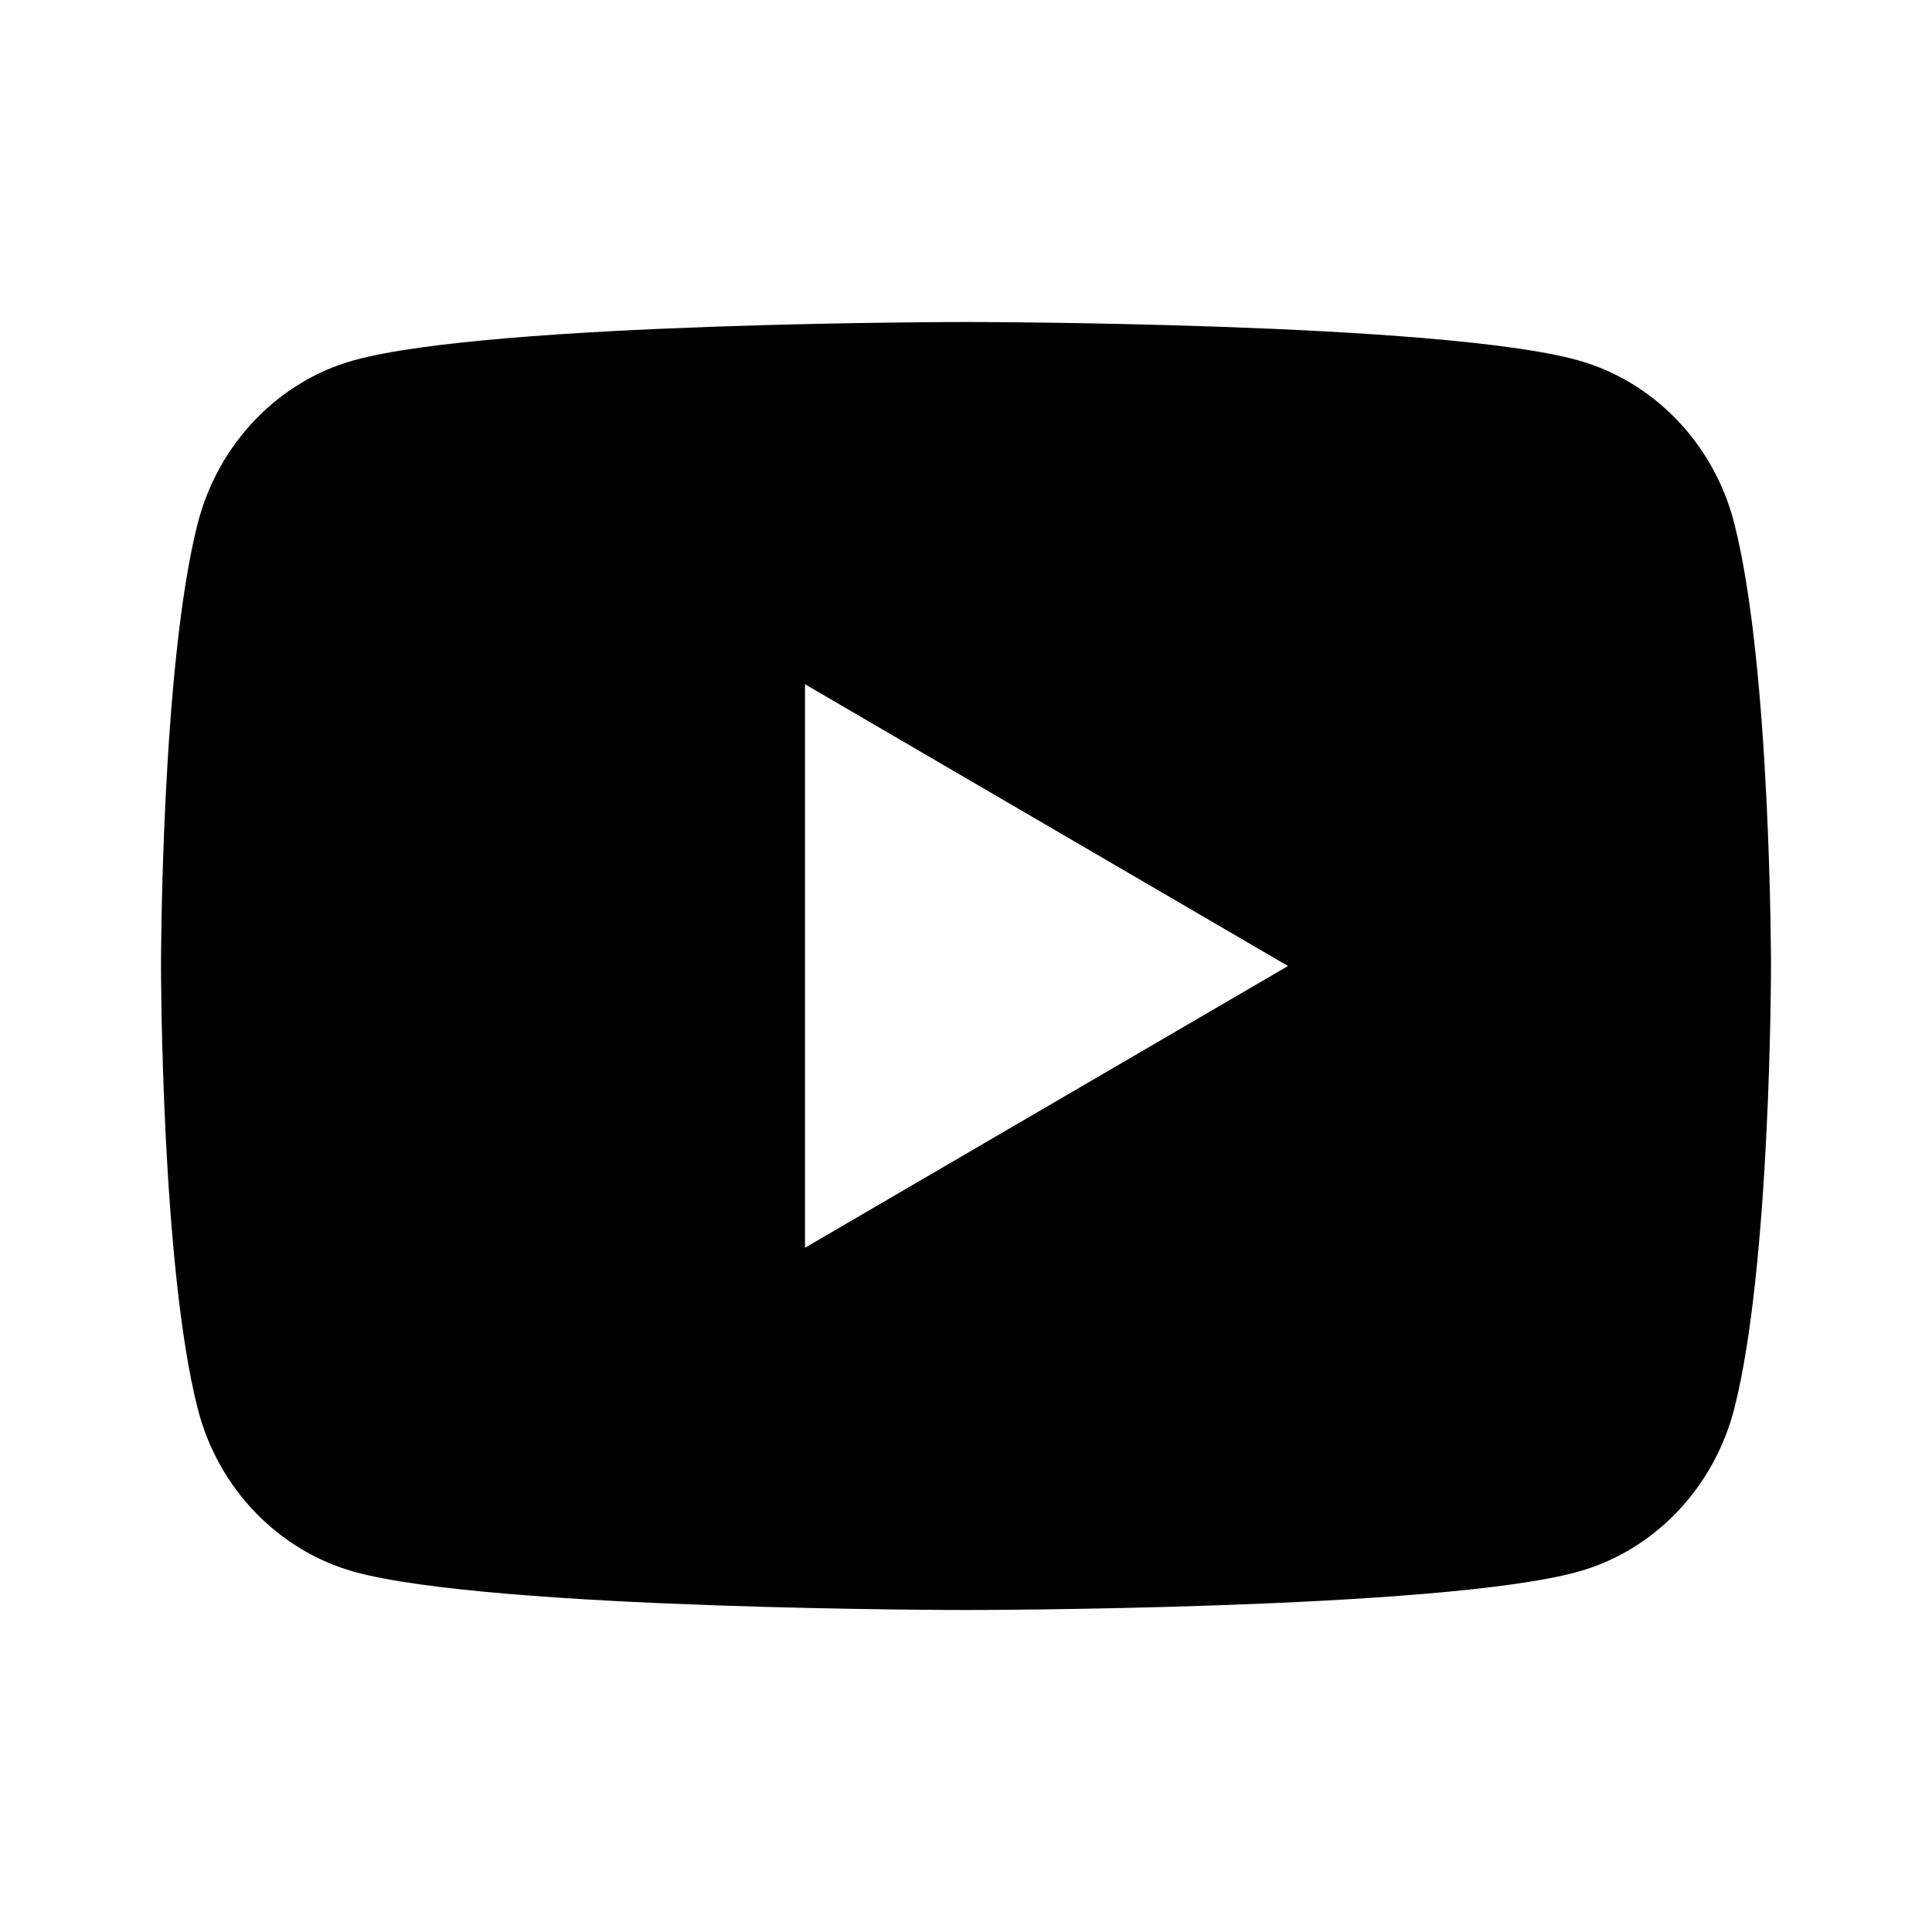
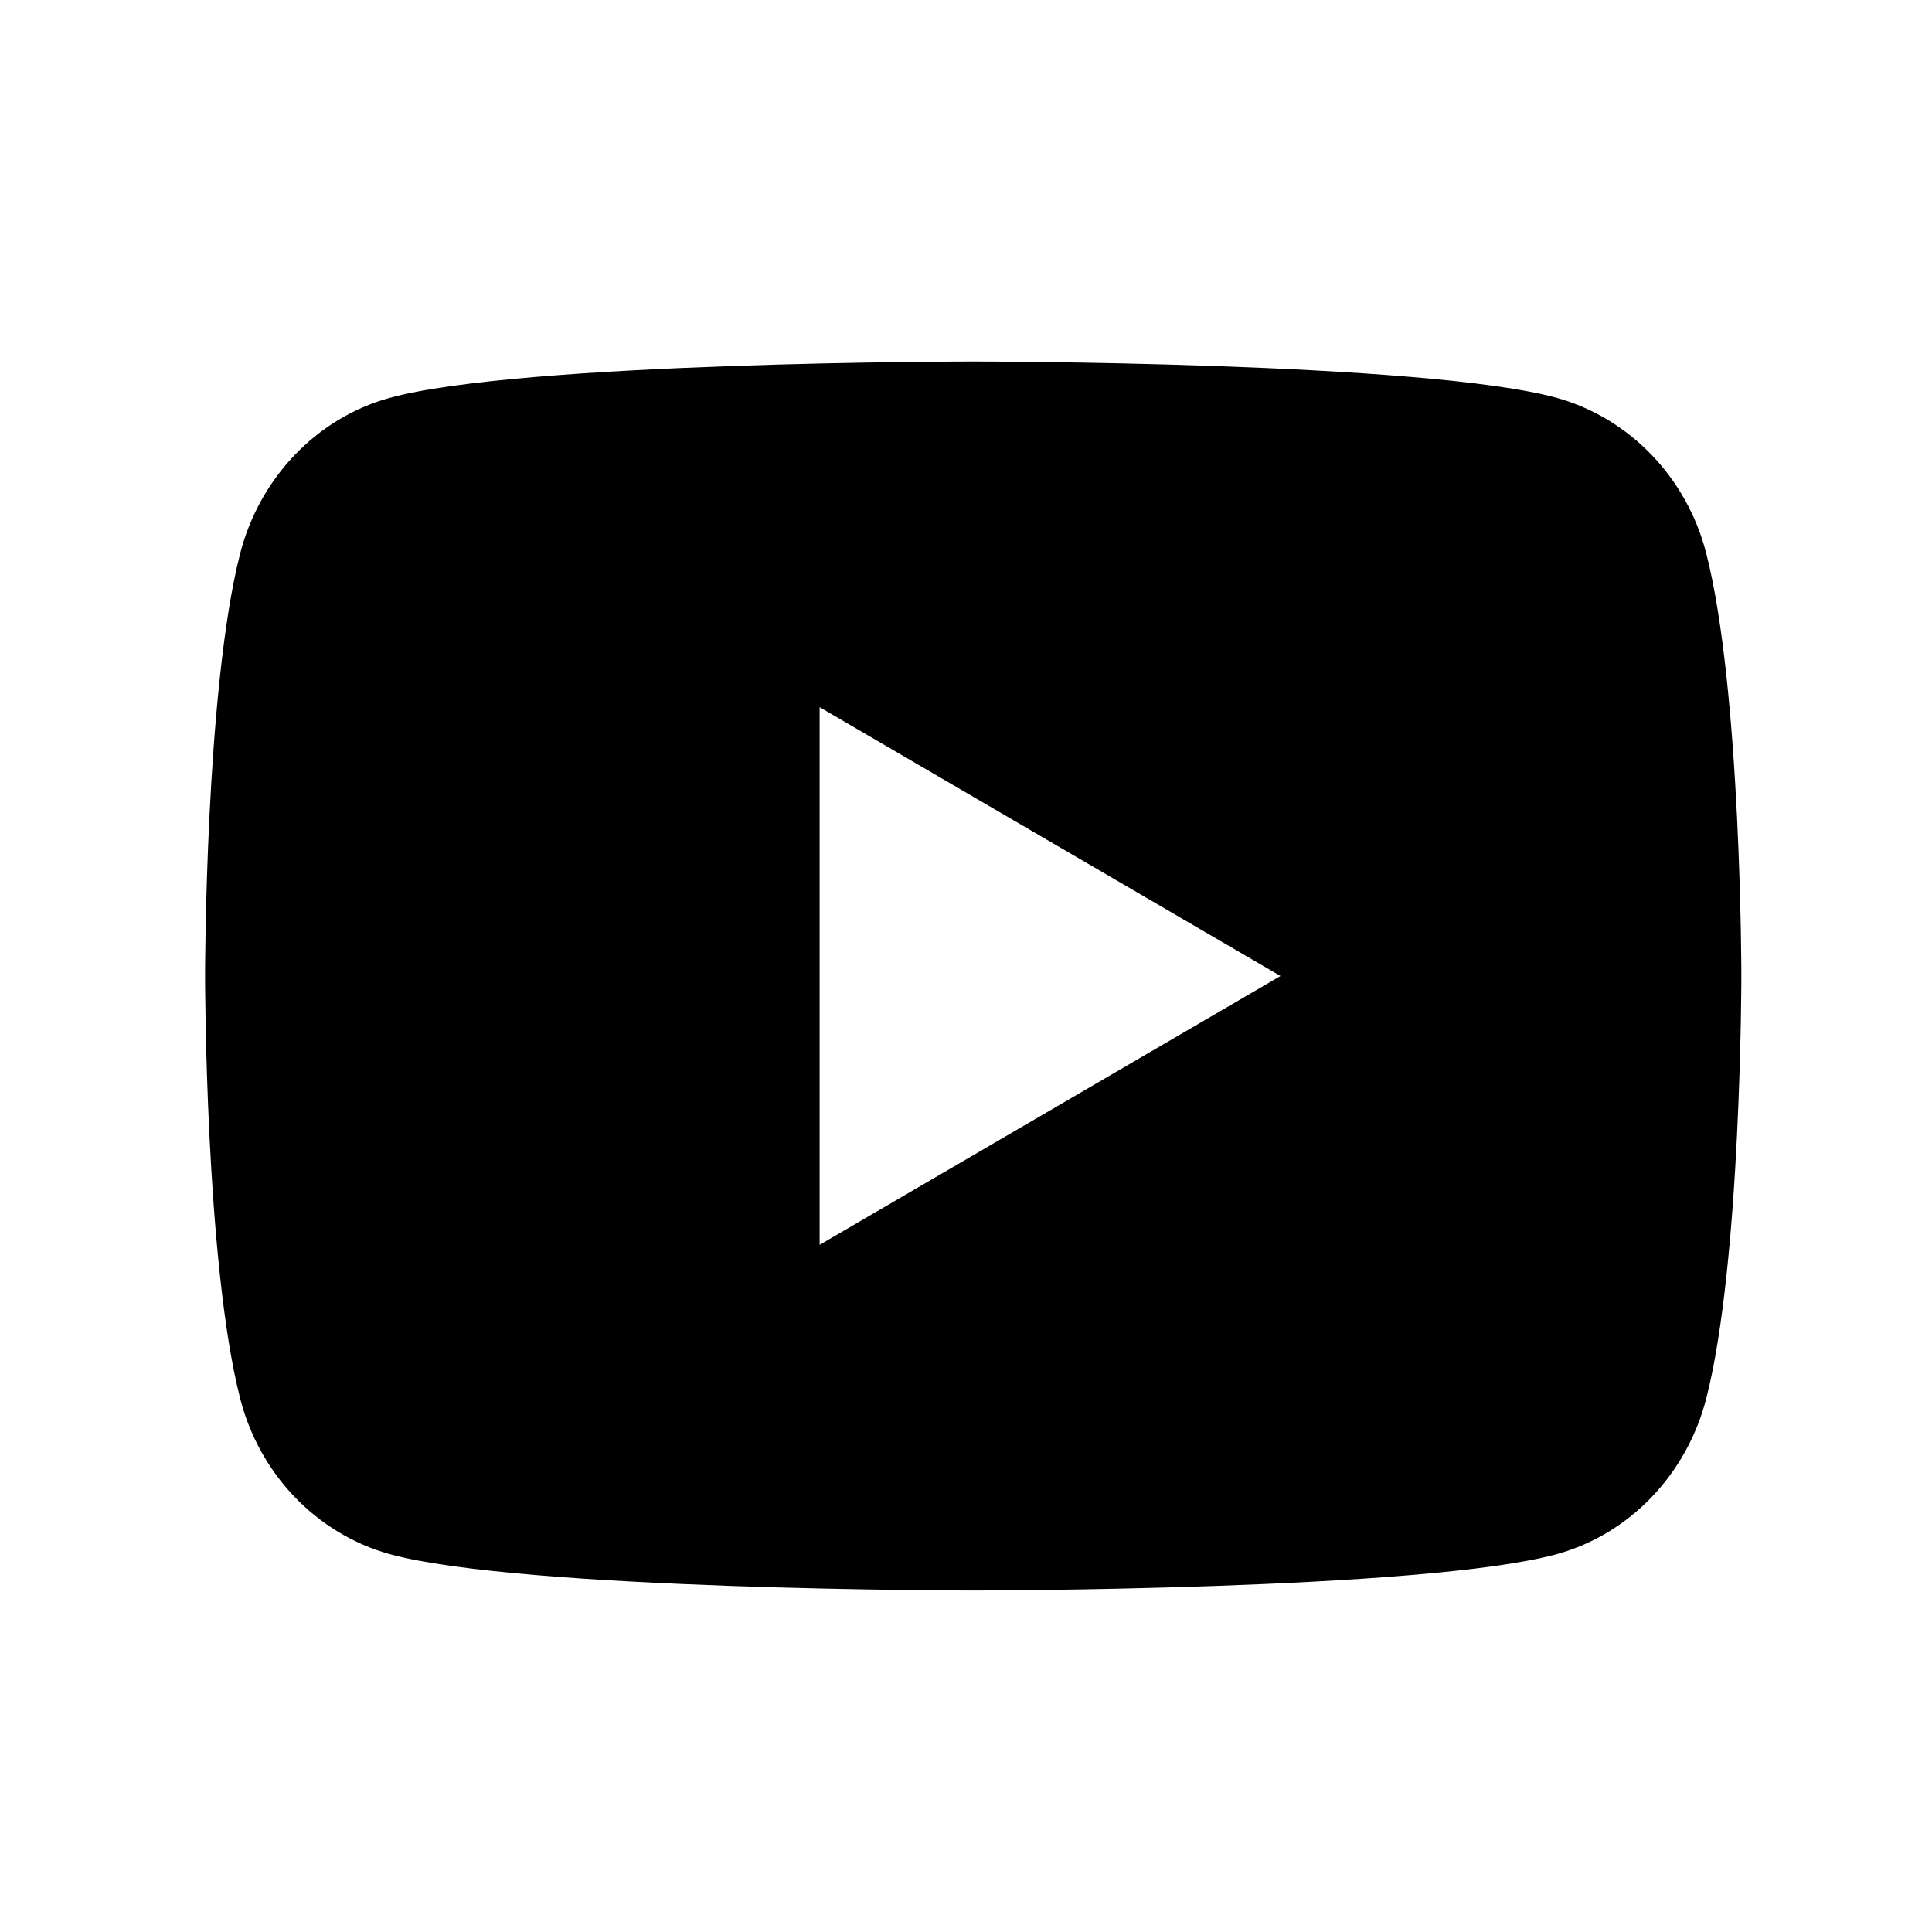
- <svg xmlns="http://www.w3.org/2000/svg" width="24" height="24" viewBox="0 0 24 24" fill="none">
-   <path d="M21.543 6.498C22 8.28 22 12 22 12C22 12 22 15.72 21.543 17.502C21.289 18.487 20.546 19.262 19.605 19.524C17.896 20 12 20 12 20C12 20 6.107 20 4.395 19.524C3.45 19.258 2.708 18.484 2.457 17.502C2 15.72 2 12 2 12C2 12 2 8.28 2.457 6.498C2.711 5.513 3.454 4.738 4.395 4.476C6.107 4 12 4 12 4C12 4 17.896 4 19.605 4.476C20.55 4.742 21.292 5.516 21.543 6.498ZM10 15.5L16 12L10 8.5V15.5Z" fill="black" />
+ <svg xmlns="http://www.w3.org/2000/svg" width="34" height="34" viewBox="0 0 34 34" fill="none">
+   <path d="M30.027 9.738C30.645 12.147 30.645 17.176 30.645 17.176C30.645 17.176 30.645 22.205 30.027 24.613C29.684 25.945 28.68 26.993 27.408 27.347C25.097 27.99 17.127 27.99 17.127 27.99C17.127 27.99 9.161 27.99 6.847 27.347C5.569 26.987 4.566 25.941 4.227 24.613C3.609 22.205 3.609 17.176 3.609 17.176C3.609 17.176 3.609 12.147 4.227 9.738C4.57 8.407 5.575 7.359 6.847 7.005C9.161 6.362 17.127 6.362 17.127 6.362C17.127 6.362 25.097 6.362 27.408 7.005C28.685 7.365 29.688 8.411 30.027 9.738ZM14.424 21.907L22.534 17.176L14.424 12.445V21.907Z" fill="black" />
</svg>
